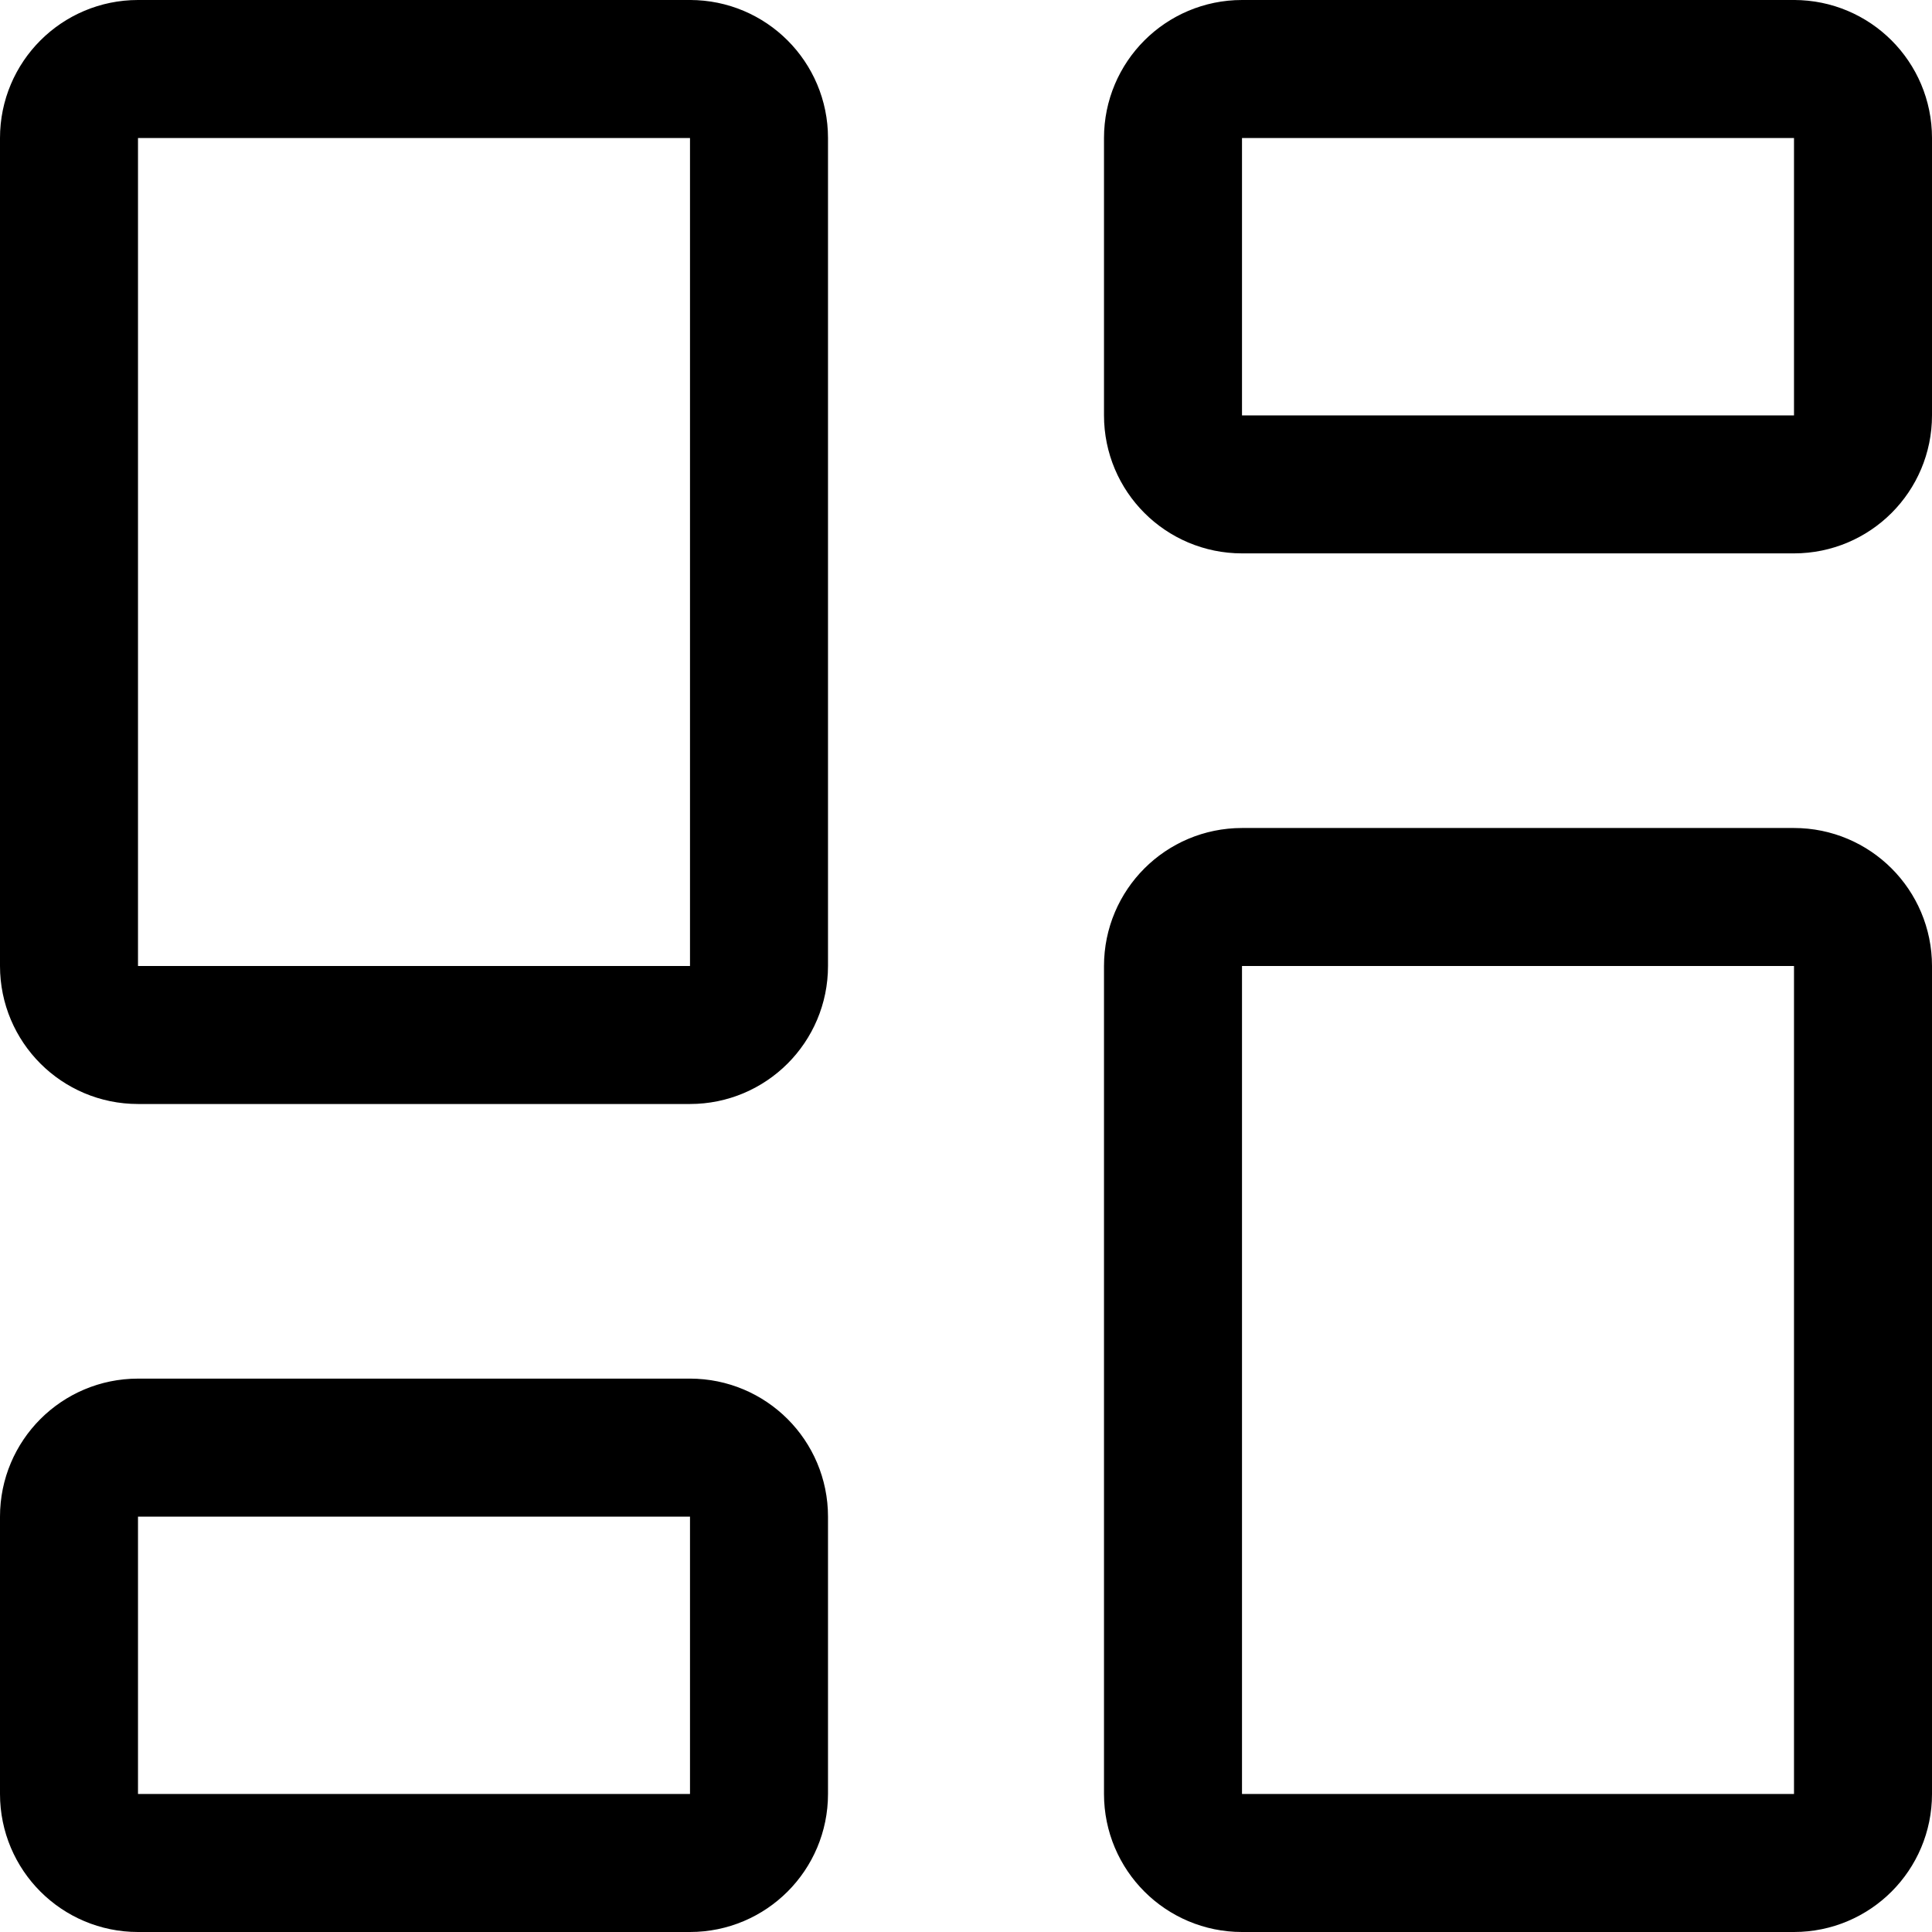
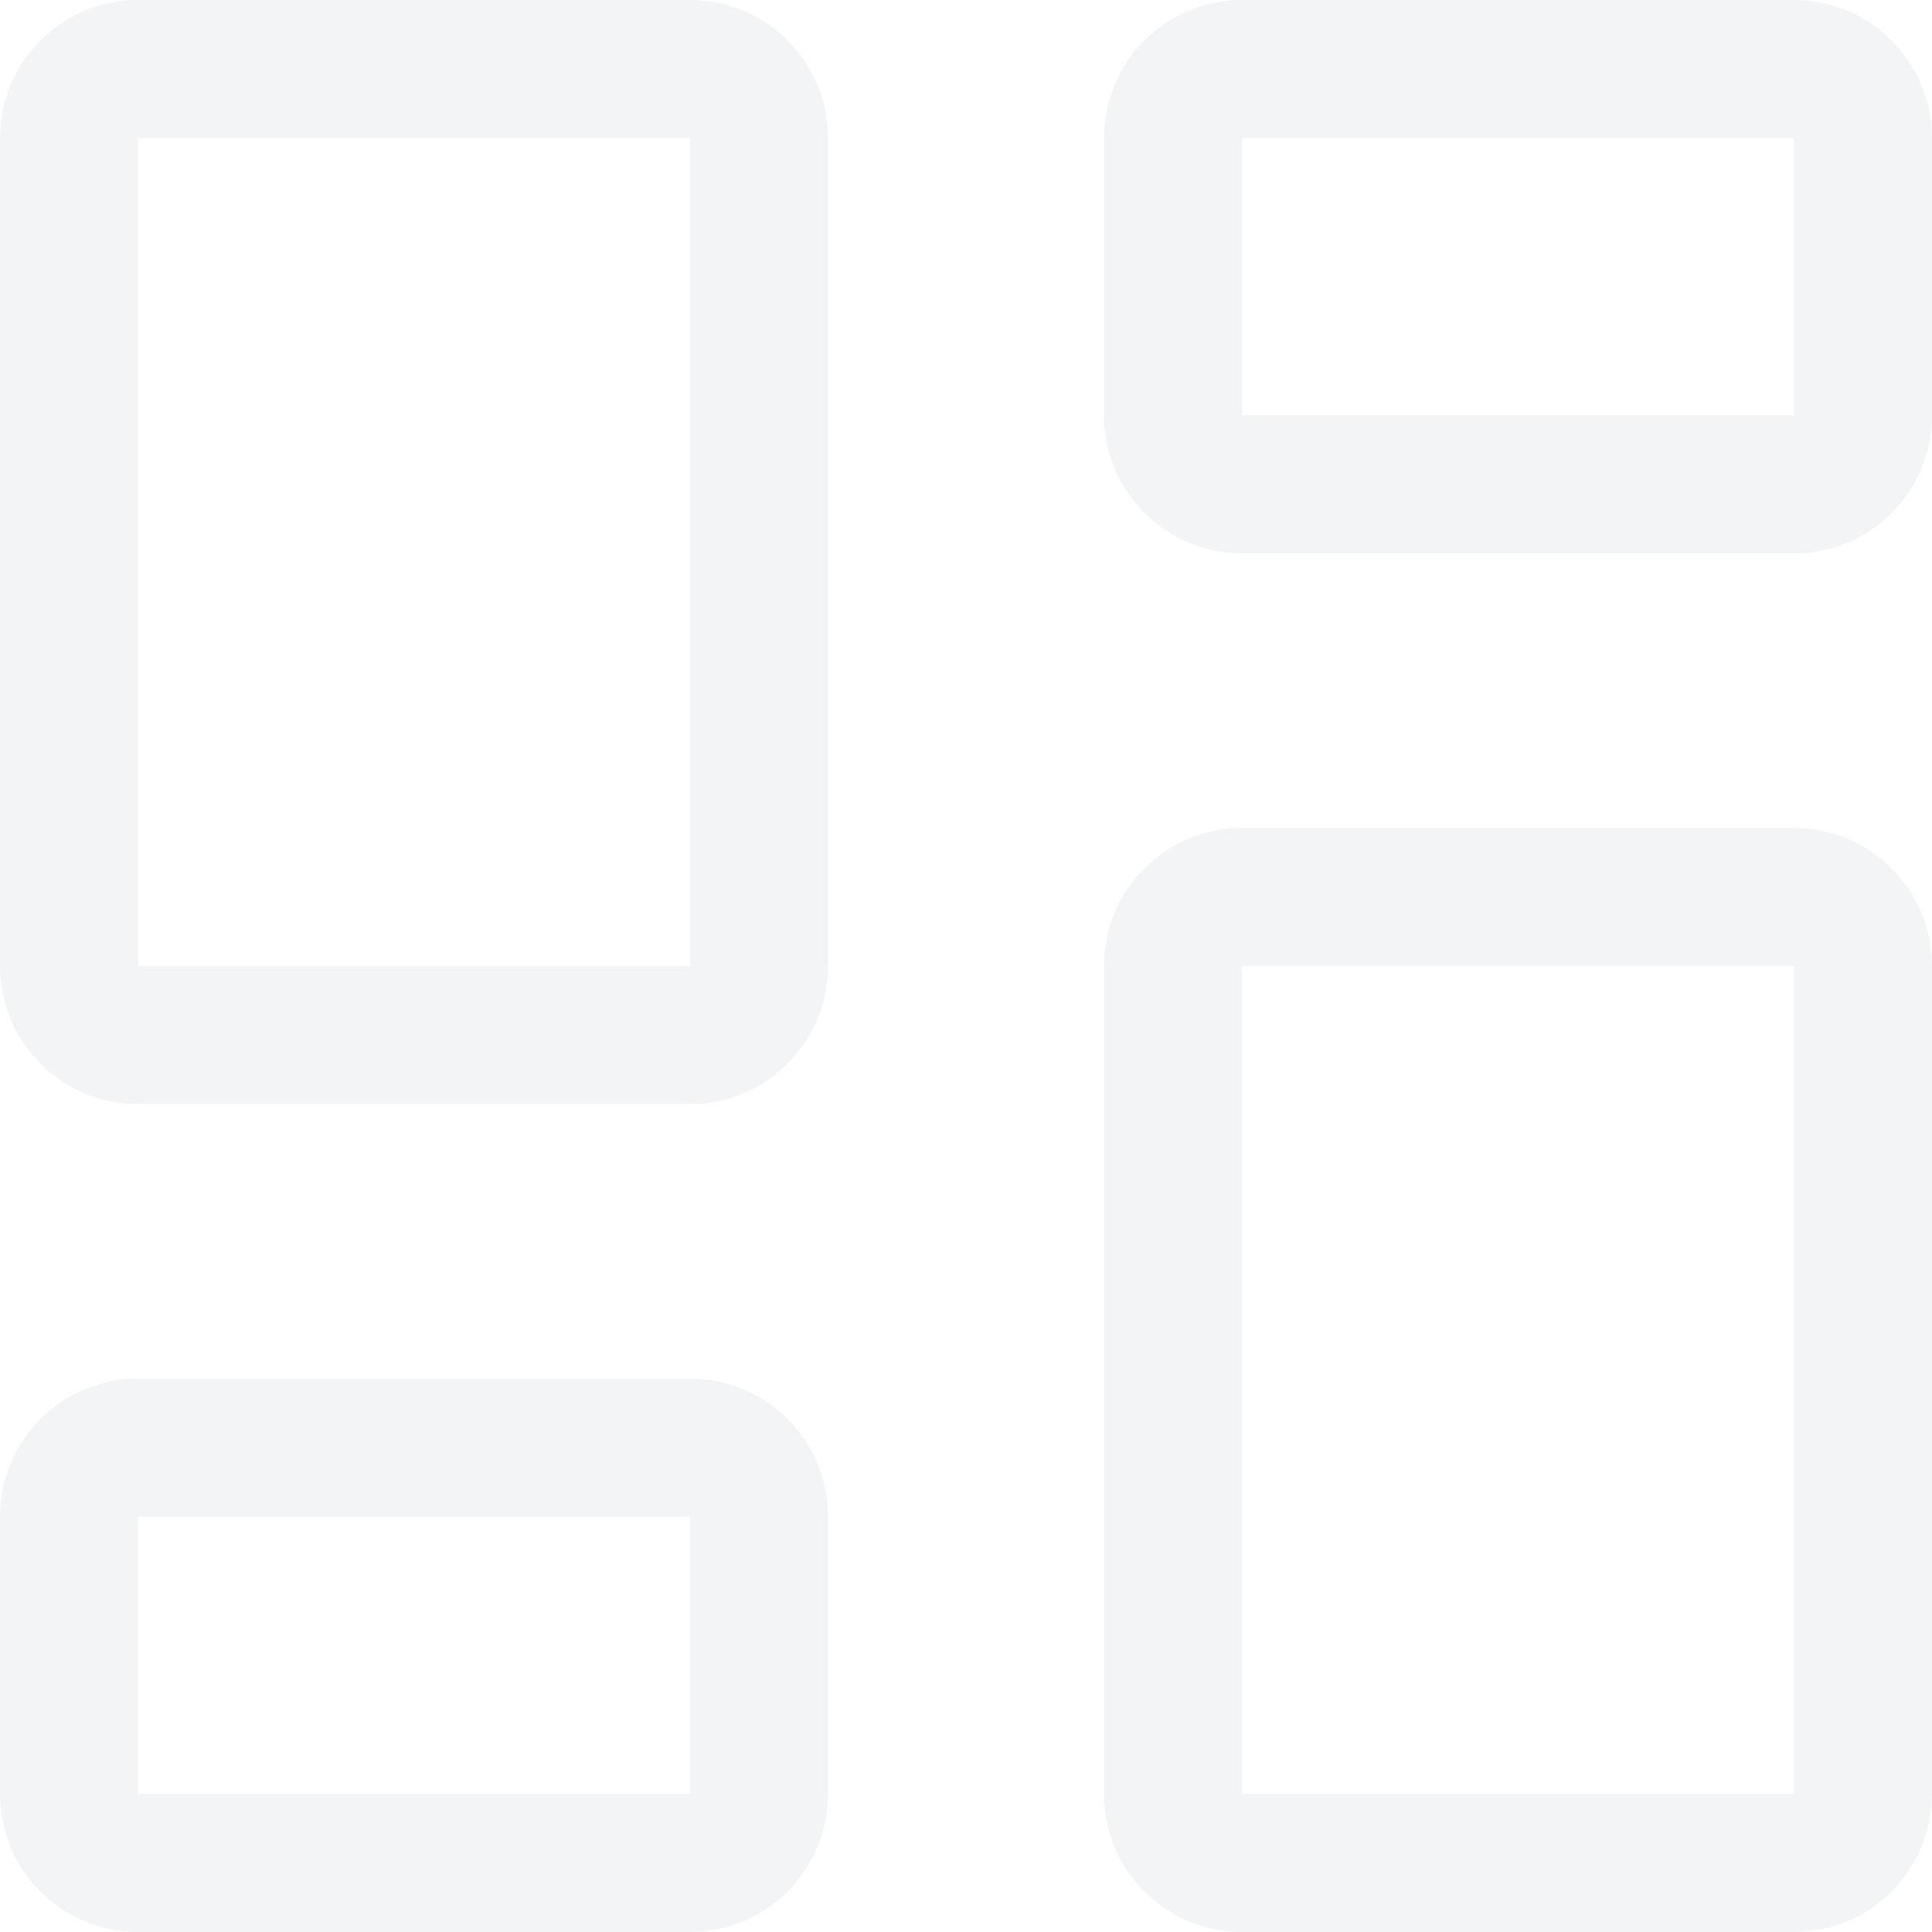
<svg xmlns="http://www.w3.org/2000/svg" width="512" height="512" viewBox="0 0 14 14">
-   <path fill="none" stroke="currentColor" stroke-linecap="round" stroke-linejoin="round" d="M13 6.5H9a.5.5 0 0 0-.5.5v6a.5.5 0 0 0 .5.5h4a.5.5 0 0 0 .5-.5V7a.5.5 0 0 0-.5-.5m0-6H9a.5.5 0 0 0-.5.5v2.01a.5.5 0 0 0 .5.5h4a.5.5 0 0 0 .5-.5V1a.5.5 0 0 0-.5-.5m-8 0H1a.5.5 0 0 0-.5.5v6a.5.5 0 0 0 .5.5h4a.5.5 0 0 0 .5-.5V1A.5.5 0 0 0 5 .5m0 9.99H1a.5.5 0 0 0-.5.5V13a.5.5 0 0 0 .5.5h4a.5.5 0 0 0 .5-.5v-2.01a.5.5 0 0 0-.5-.5" />
+   <path fill="none" stroke="#f3f4f6" stroke-linecap="round" stroke-linejoin="round" d="M13 6.5H9a.5.5 0 0 0-.5.5v6a.5.5 0 0 0 .5.5h4a.5.5 0 0 0 .5-.5V7a.5.5 0 0 0-.5-.5m0-6H9a.5.5 0 0 0-.5.5v2.01a.5.5 0 0 0 .5.5h4a.5.5 0 0 0 .5-.5V1a.5.5 0 0 0-.5-.5m-8 0H1a.5.5 0 0 0-.5.5v6a.5.5 0 0 0 .5.5h4a.5.5 0 0 0 .5-.5V1A.5.5 0 0 0 5 .5m0 9.99H1a.5.5 0 0 0-.5.5V13a.5.5 0 0 0 .5.5h4a.5.5 0 0 0 .5-.5v-2.01a.5.5 0 0 0-.5-.5" />
</svg>
